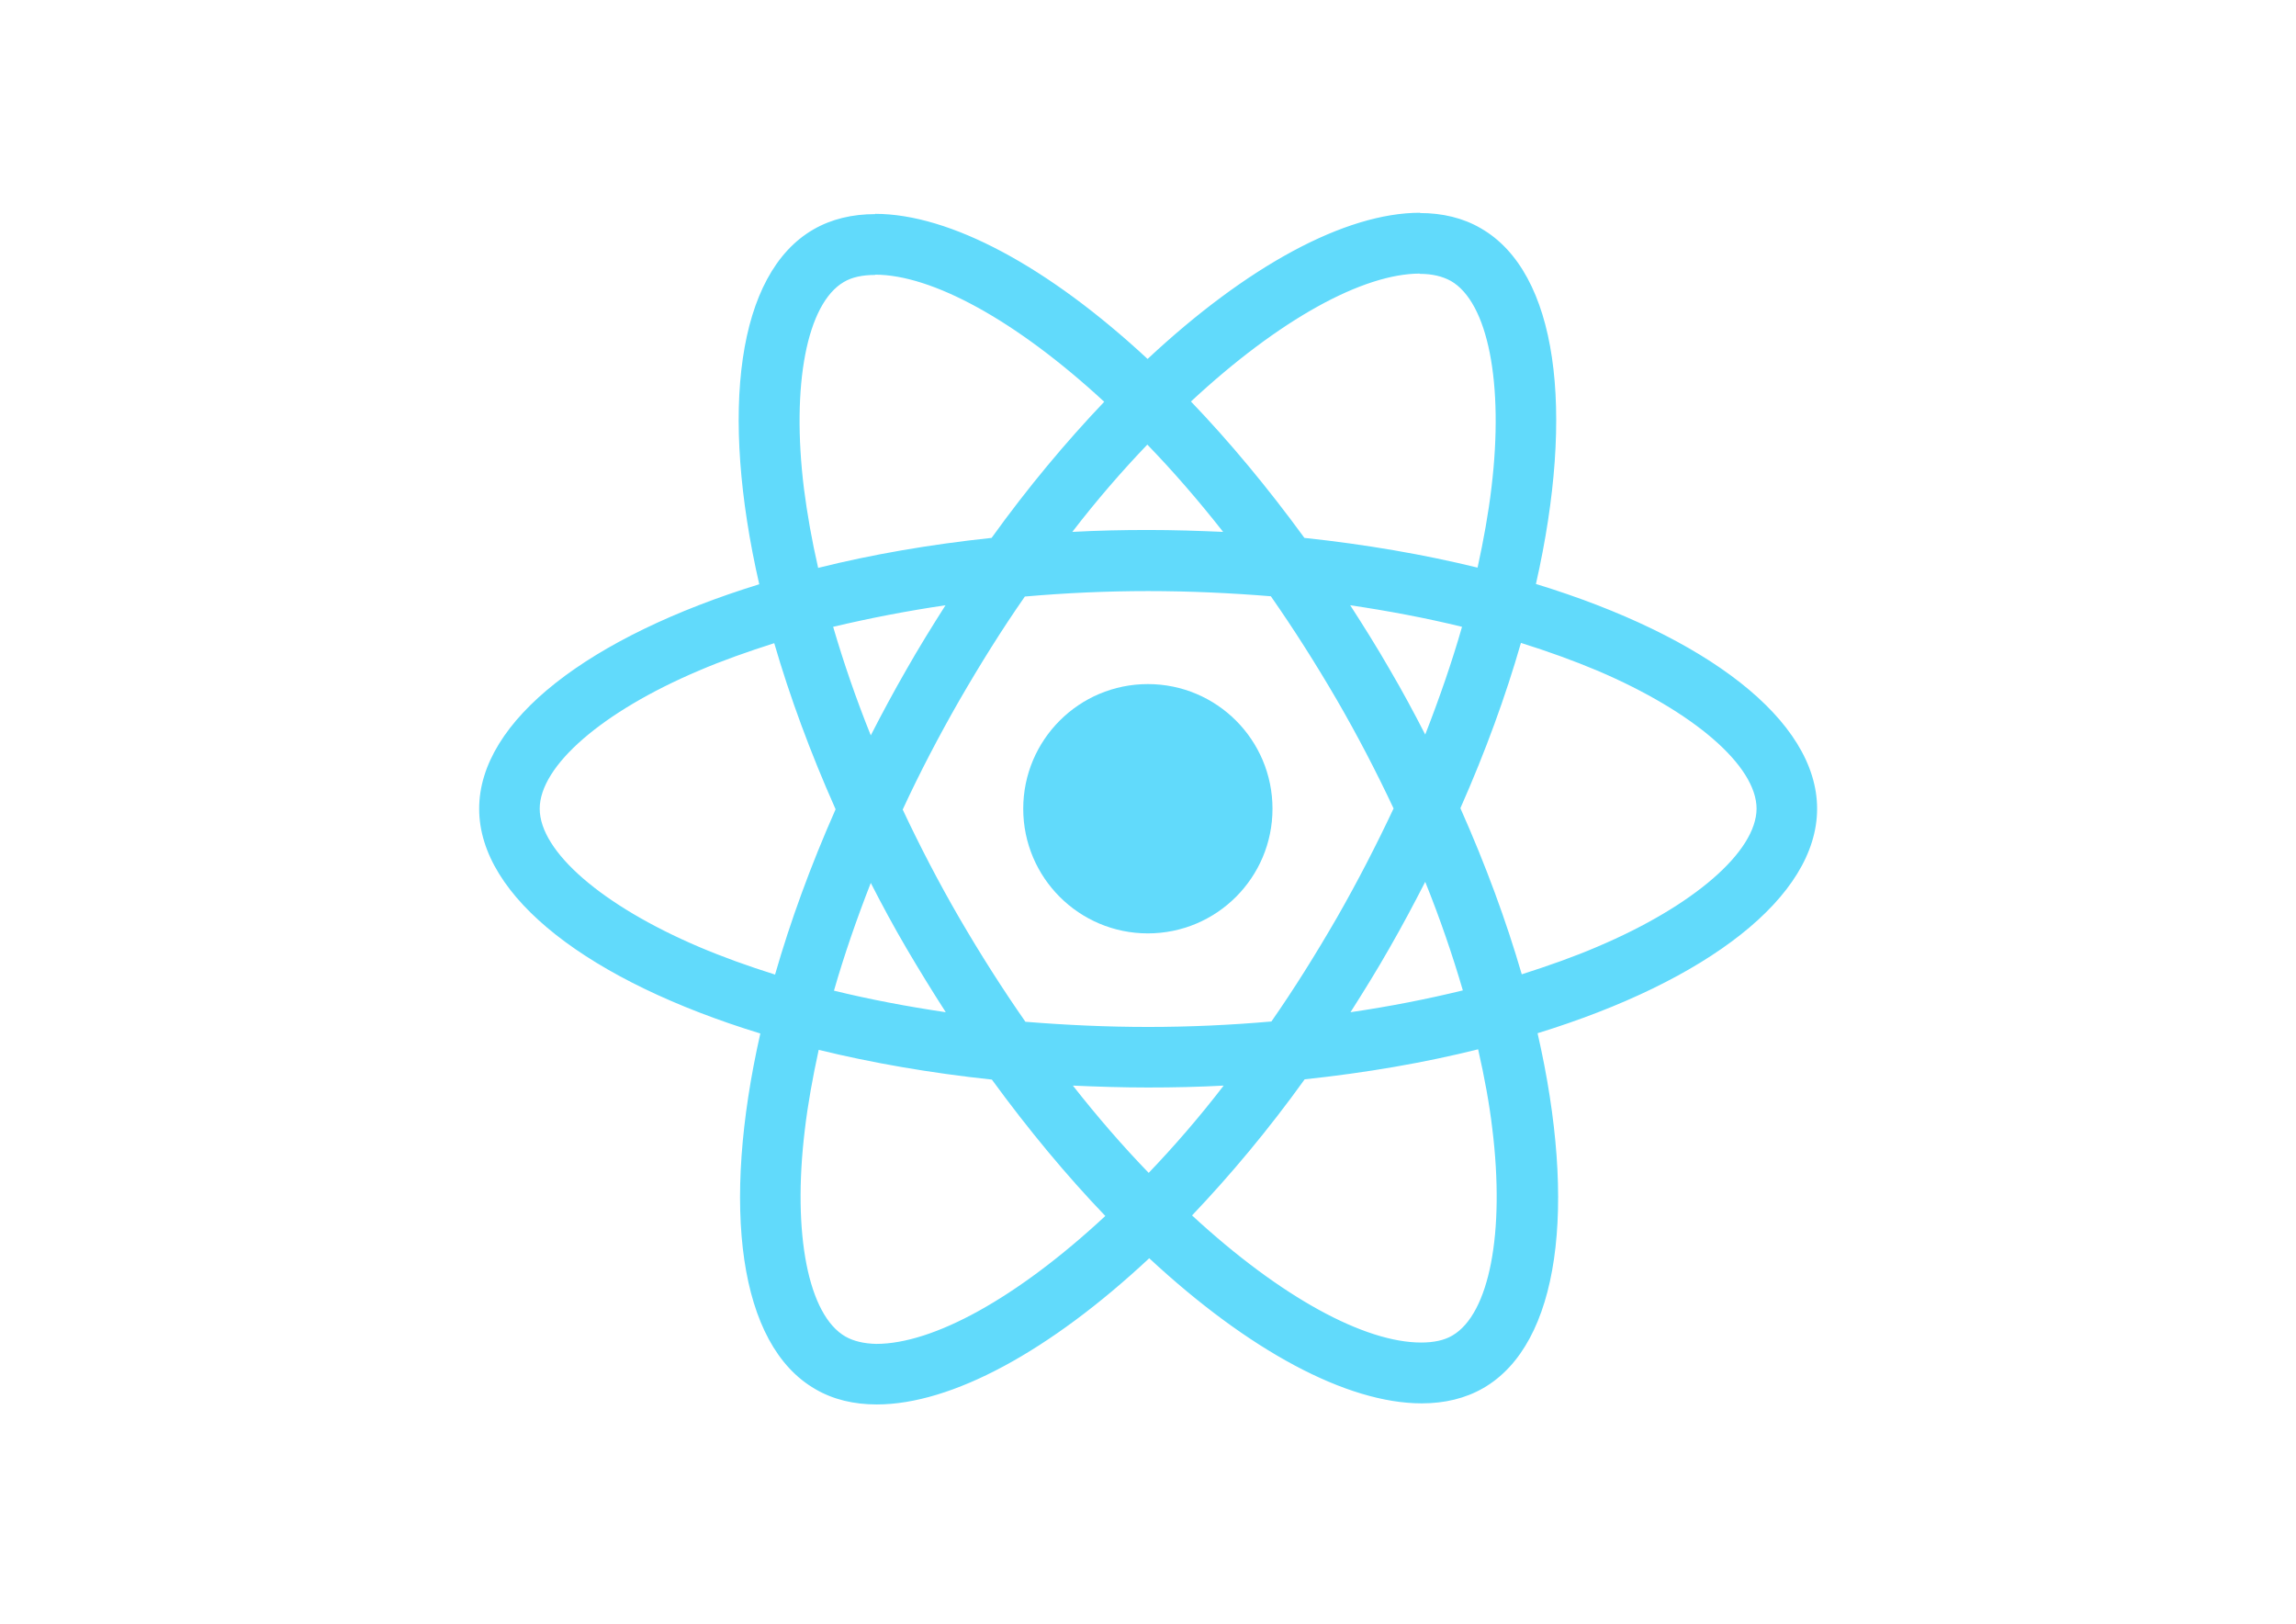
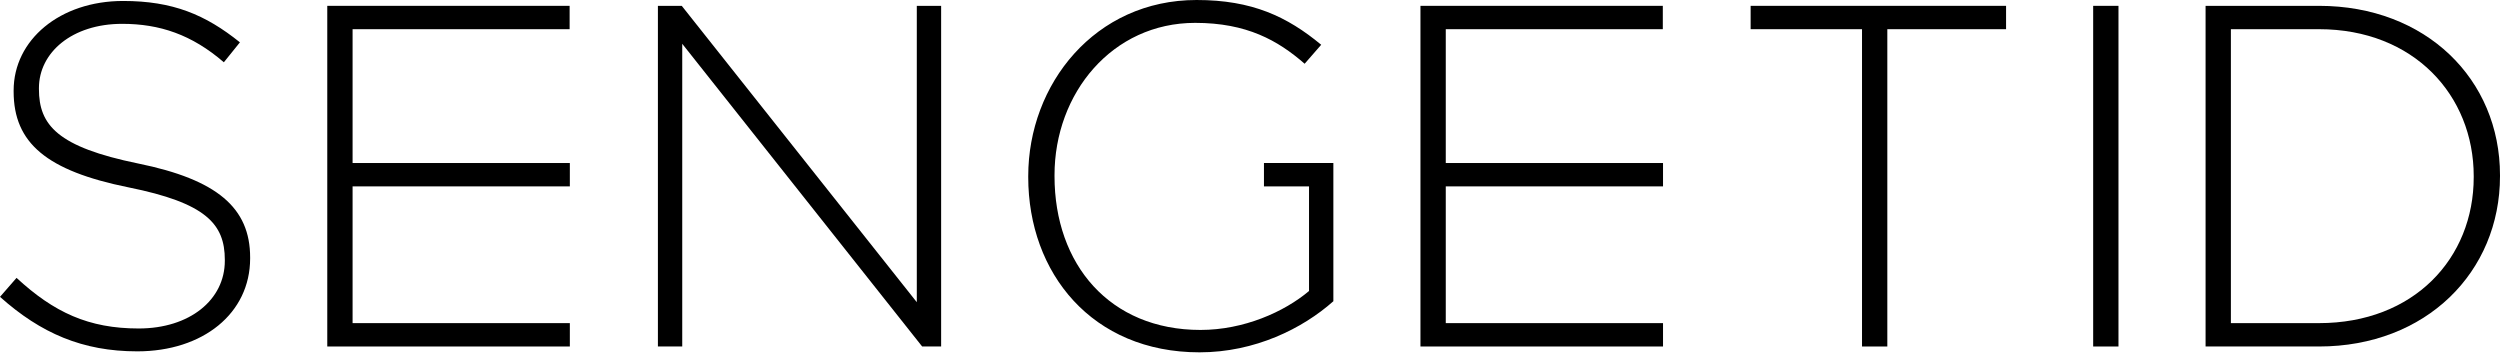
- <svg xmlns="http://www.w3.org/2000/svg" viewBox="0 0 841.9 595.3">
-   <g fill="#61DAFB">
-     <path d="M666.3 296.5c0-32.5-40.7-63.3-103.1-82.4 14.4-63.6 8-114.2-20.2-130.4-6.5-3.8-14.1-5.6-22.4-5.6v22.3c4.6 0 8.3.9 11.4 2.6 13.6 7.8 19.5 37.5 14.9 75.7-1.1 9.4-2.9 19.3-5.1 29.4-19.6-4.8-41-8.5-63.5-10.9-13.5-18.5-27.5-35.3-41.6-50 32.6-30.3 63.2-46.9 84-46.9V78c-27.5 0-63.5 19.6-99.9 53.6-36.4-33.8-72.4-53.2-99.9-53.2v22.3c20.7 0 51.4 16.5 84 46.6-14 14.7-28 31.4-41.3 49.9-22.6 2.4-44 6.1-63.6 11-2.3-10-4-19.7-5.2-29-4.7-38.2 1.1-67.9 14.6-75.8 3-1.8 6.9-2.6 11.5-2.6V78.5c-8.4 0-16 1.8-22.6 5.6-28.1 16.2-34.4 66.7-19.9 130.1-62.2 19.2-102.7 49.9-102.7 82.3 0 32.5 40.7 63.3 103.1 82.4-14.4 63.6-8 114.2 20.2 130.4 6.5 3.8 14.1 5.6 22.5 5.6 27.5 0 63.5-19.6 99.9-53.6 36.4 33.8 72.4 53.2 99.9 53.2 8.4 0 16-1.8 22.6-5.6 28.1-16.2 34.4-66.7 19.9-130.1 62-19.1 102.5-49.9 102.5-82.3zm-130.2-66.7c-3.7 12.9-8.3 26.2-13.5 39.5-4.1-8-8.4-16-13.1-24-4.6-8-9.5-15.8-14.4-23.4 14.2 2.1 27.9 4.7 41 7.9zm-45.8 106.5c-7.8 13.5-15.8 26.3-24.1 38.2-14.9 1.3-30 2-45.2 2-15.1 0-30.2-.7-45-1.9-8.3-11.9-16.4-24.6-24.2-38-7.6-13.1-14.5-26.4-20.8-39.8 6.2-13.4 13.2-26.8 20.7-39.9 7.8-13.5 15.8-26.3 24.1-38.2 14.9-1.3 30-2 45.2-2 15.1 0 30.2.7 45 1.9 8.3 11.9 16.4 24.6 24.2 38 7.6 13.1 14.5 26.4 20.8 39.8-6.3 13.4-13.2 26.8-20.7 39.9zm32.3-13c5.4 13.4 10 26.8 13.8 39.8-13.1 3.2-26.9 5.9-41.2 8 4.9-7.7 9.8-15.6 14.4-23.7 4.6-8 8.9-16.1 13-24.1zM421.2 430c-9.3-9.6-18.6-20.3-27.8-32 9 .4 18.2.7 27.5.7 9.4 0 18.7-.2 27.8-.7-9 11.7-18.3 22.4-27.5 32zm-74.4-58.9c-14.2-2.1-27.9-4.7-41-7.9 3.7-12.9 8.3-26.2 13.5-39.5 4.1 8 8.4 16 13.1 24 4.7 8 9.5 15.8 14.4 23.4zM420.7 163c9.3 9.6 18.6 20.3 27.8 32-9-.4-18.2-.7-27.5-.7-9.4 0-18.7.2-27.8.7 9-11.7 18.3-22.4 27.5-32zm-74 58.9c-4.9 7.7-9.8 15.6-14.4 23.7-4.6 8-8.9 16-13 24-5.4-13.4-10-26.8-13.8-39.8 13.1-3.1 26.9-5.8 41.2-7.9zm-90.5 125.2c-35.4-15.1-58.3-34.9-58.3-50.6 0-15.7 22.9-35.6 58.3-50.6 8.6-3.7 18-7 27.7-10.1 5.7 19.6 13.2 40 22.5 60.9-9.2 20.8-16.6 41.1-22.2 60.6-9.9-3.1-19.3-6.5-28-10.2zM310 490c-13.6-7.8-19.5-37.5-14.9-75.7 1.1-9.4 2.9-19.3 5.1-29.4 19.6 4.8 41 8.5 63.5 10.9 13.5 18.5 27.5 35.3 41.6 50-32.6 30.3-63.2 46.9-84 46.9-4.5-.1-8.3-1-11.3-2.7zm237.2-76.2c4.7 38.2-1.1 67.9-14.6 75.8-3 1.8-6.9 2.6-11.5 2.6-20.7 0-51.4-16.5-84-46.6 14-14.7 28-31.4 41.3-49.9 22.6-2.4 44-6.1 63.6-11 2.3 10.1 4.1 19.8 5.2 29.1zm38.5-66.7c-8.6 3.7-18 7-27.7 10.1-5.7-19.6-13.2-40-22.5-60.9 9.2-20.8 16.6-41.1 22.2-60.6 9.9 3.1 19.3 6.5 28.1 10.2 35.4 15.1 58.3 34.9 58.3 50.6-.1 15.7-23 35.6-58.4 50.6zM320.8 78.4z" />
-     <circle cx="420.9" cy="296.5" r="45.7" />
-     <path d="M520.5 78.1z" />
+ <svg xmlns="http://www.w3.org/2000/svg" version="1.0" id="Layer_1" x="0px" y="0px" width="543.755px" height="76.633px" viewBox="0 0 543.755 76.633" enable-background="new 0 0 543.755 76.633" xml:space="preserve">
+   <g>
+     <path d="M29.849,76.42C17.994,76.42,8.891,72.504,0,64.566l3.599-4.128c8.15,7.515,15.665,11.008,26.567,11.008   c11.114,0,18.734-6.245,18.734-14.712v-0.213c0-7.832-4.128-12.384-20.958-15.771C10.162,37.152,2.964,31.119,2.964,19.898v-0.211   c0-11.008,10.055-19.476,23.815-19.476c10.796,0,17.888,2.964,25.403,8.997l-3.493,4.339c-6.985-6.032-13.971-8.362-22.122-8.362   c-10.902,0-18.099,6.246-18.099,13.973v0.211c0,7.834,4.021,12.597,21.592,16.195c17.147,3.492,24.345,9.632,24.345,20.428v0.212   C54.405,68.165,44.138,76.42,29.849,76.42z" />
+     <path d="M200.57,75.363L148.388,9.525v65.838h-5.292V1.27h5.186l51.124,64.461V1.27h5.292v74.094H200.57z" />
+     <path d="M260.901,76.633c-23.392,0-37.258-17.254-37.258-38.105v-0.211C223.643,18.311,238.144,0,260.266,0   c12.066,0,19.688,3.599,27.097,9.738l-3.6,4.127c-5.821-5.08-12.595-8.891-23.815-8.891c-17.994,0-30.589,15.242-30.589,33.129   v0.213c0,19.158,11.961,33.447,31.754,33.447c9.42,0,18.205-3.916,23.603-8.469V40.539h-9.803v-5.08h15.096v30.059   C283.34,71.446,272.966,76.633,260.901,76.633z" />
+     <path d="M308.952,75.363V1.27h52.712v5.08h-47.207v29.108h47.254v5.081h-47.254v29.742h47.254v5.082H308.952z" />
+     <path d="M71.183,75.363V1.27h52.711v5.08H76.687v29.108h47.254v5.081H76.687v29.742h47.254v5.082H71.183z" />
+     <path d="M410.497,6.35v69.014h-5.504V6.35h-24.227V1.27h55.558v5.08H410.497z" />
+     <path d="M455.269,75.363V1.27h5.504v74.094H455.269z" />
+     <path d="M504.38,75.363h-24.662V1.27h24.662c23.287,0,39.375,15.984,39.375,36.834v0.213   C543.755,59.168,527.667,75.363,504.38,75.363z M538.039,38.316c0-17.57-13.019-31.967-33.659-31.967h-19.158v63.932h19.158   c20.641,0,33.659-14.077,33.659-31.754V38.316z" />
  </g>
</svg>
